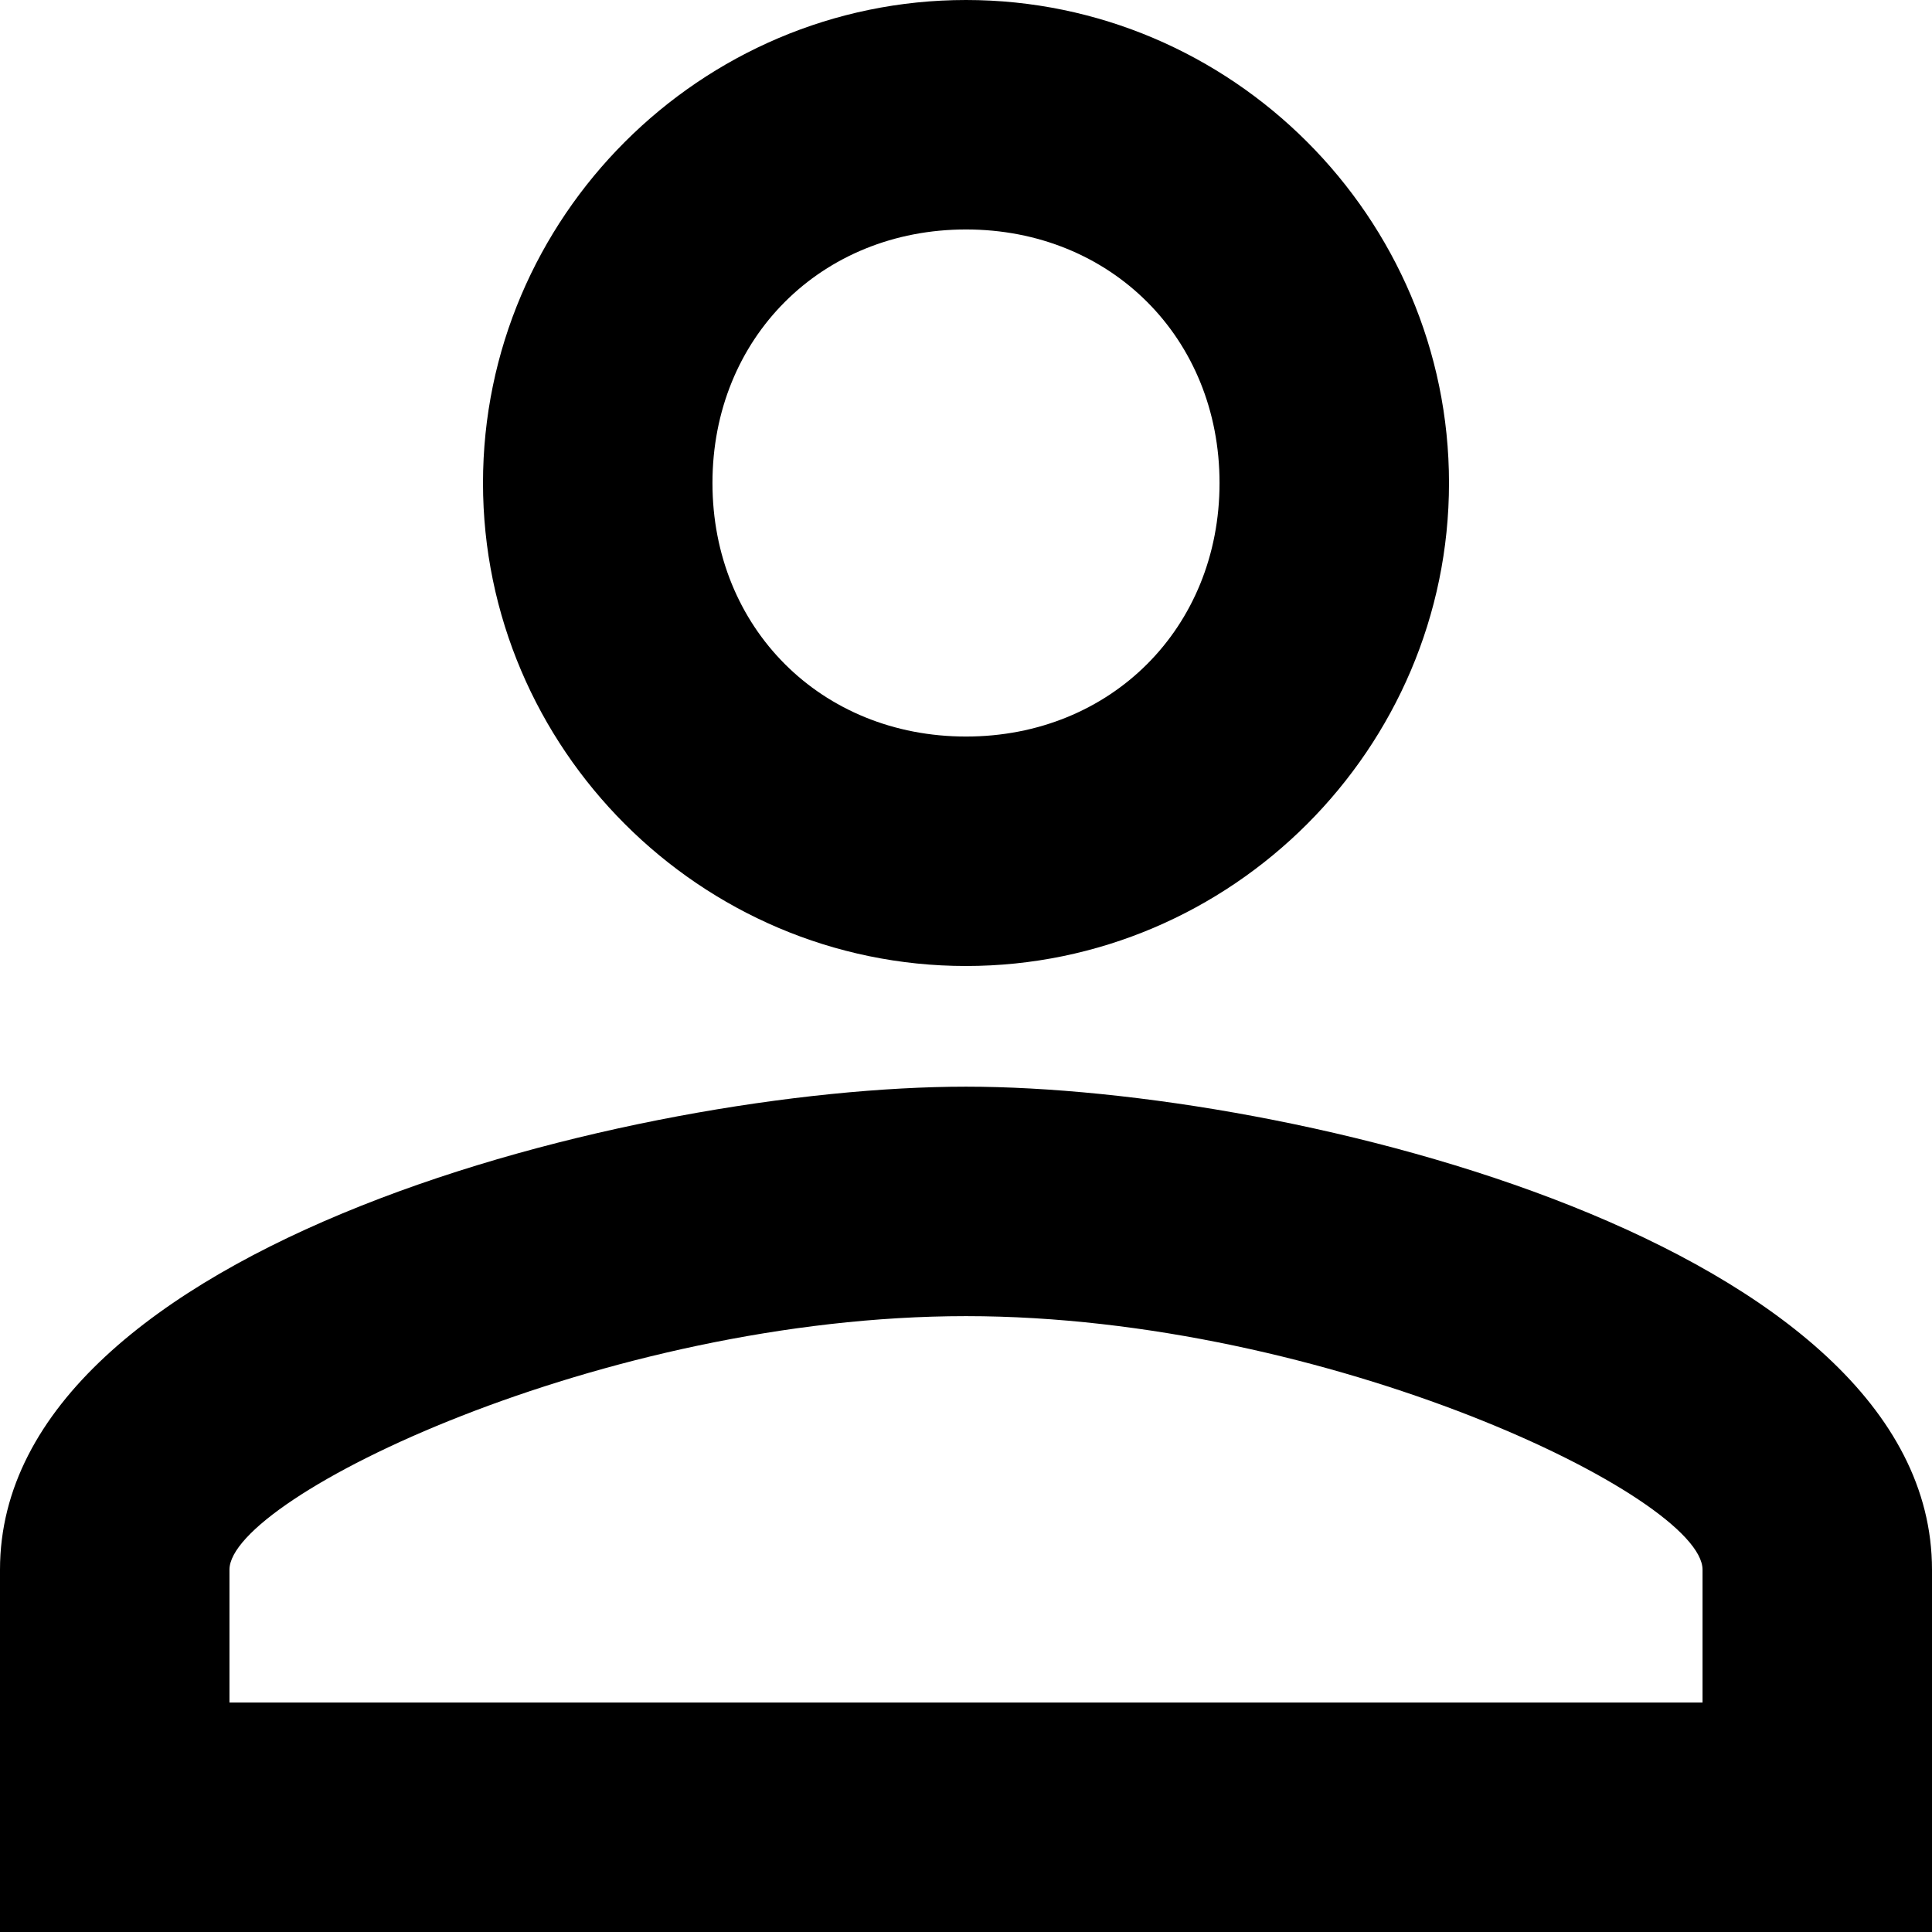
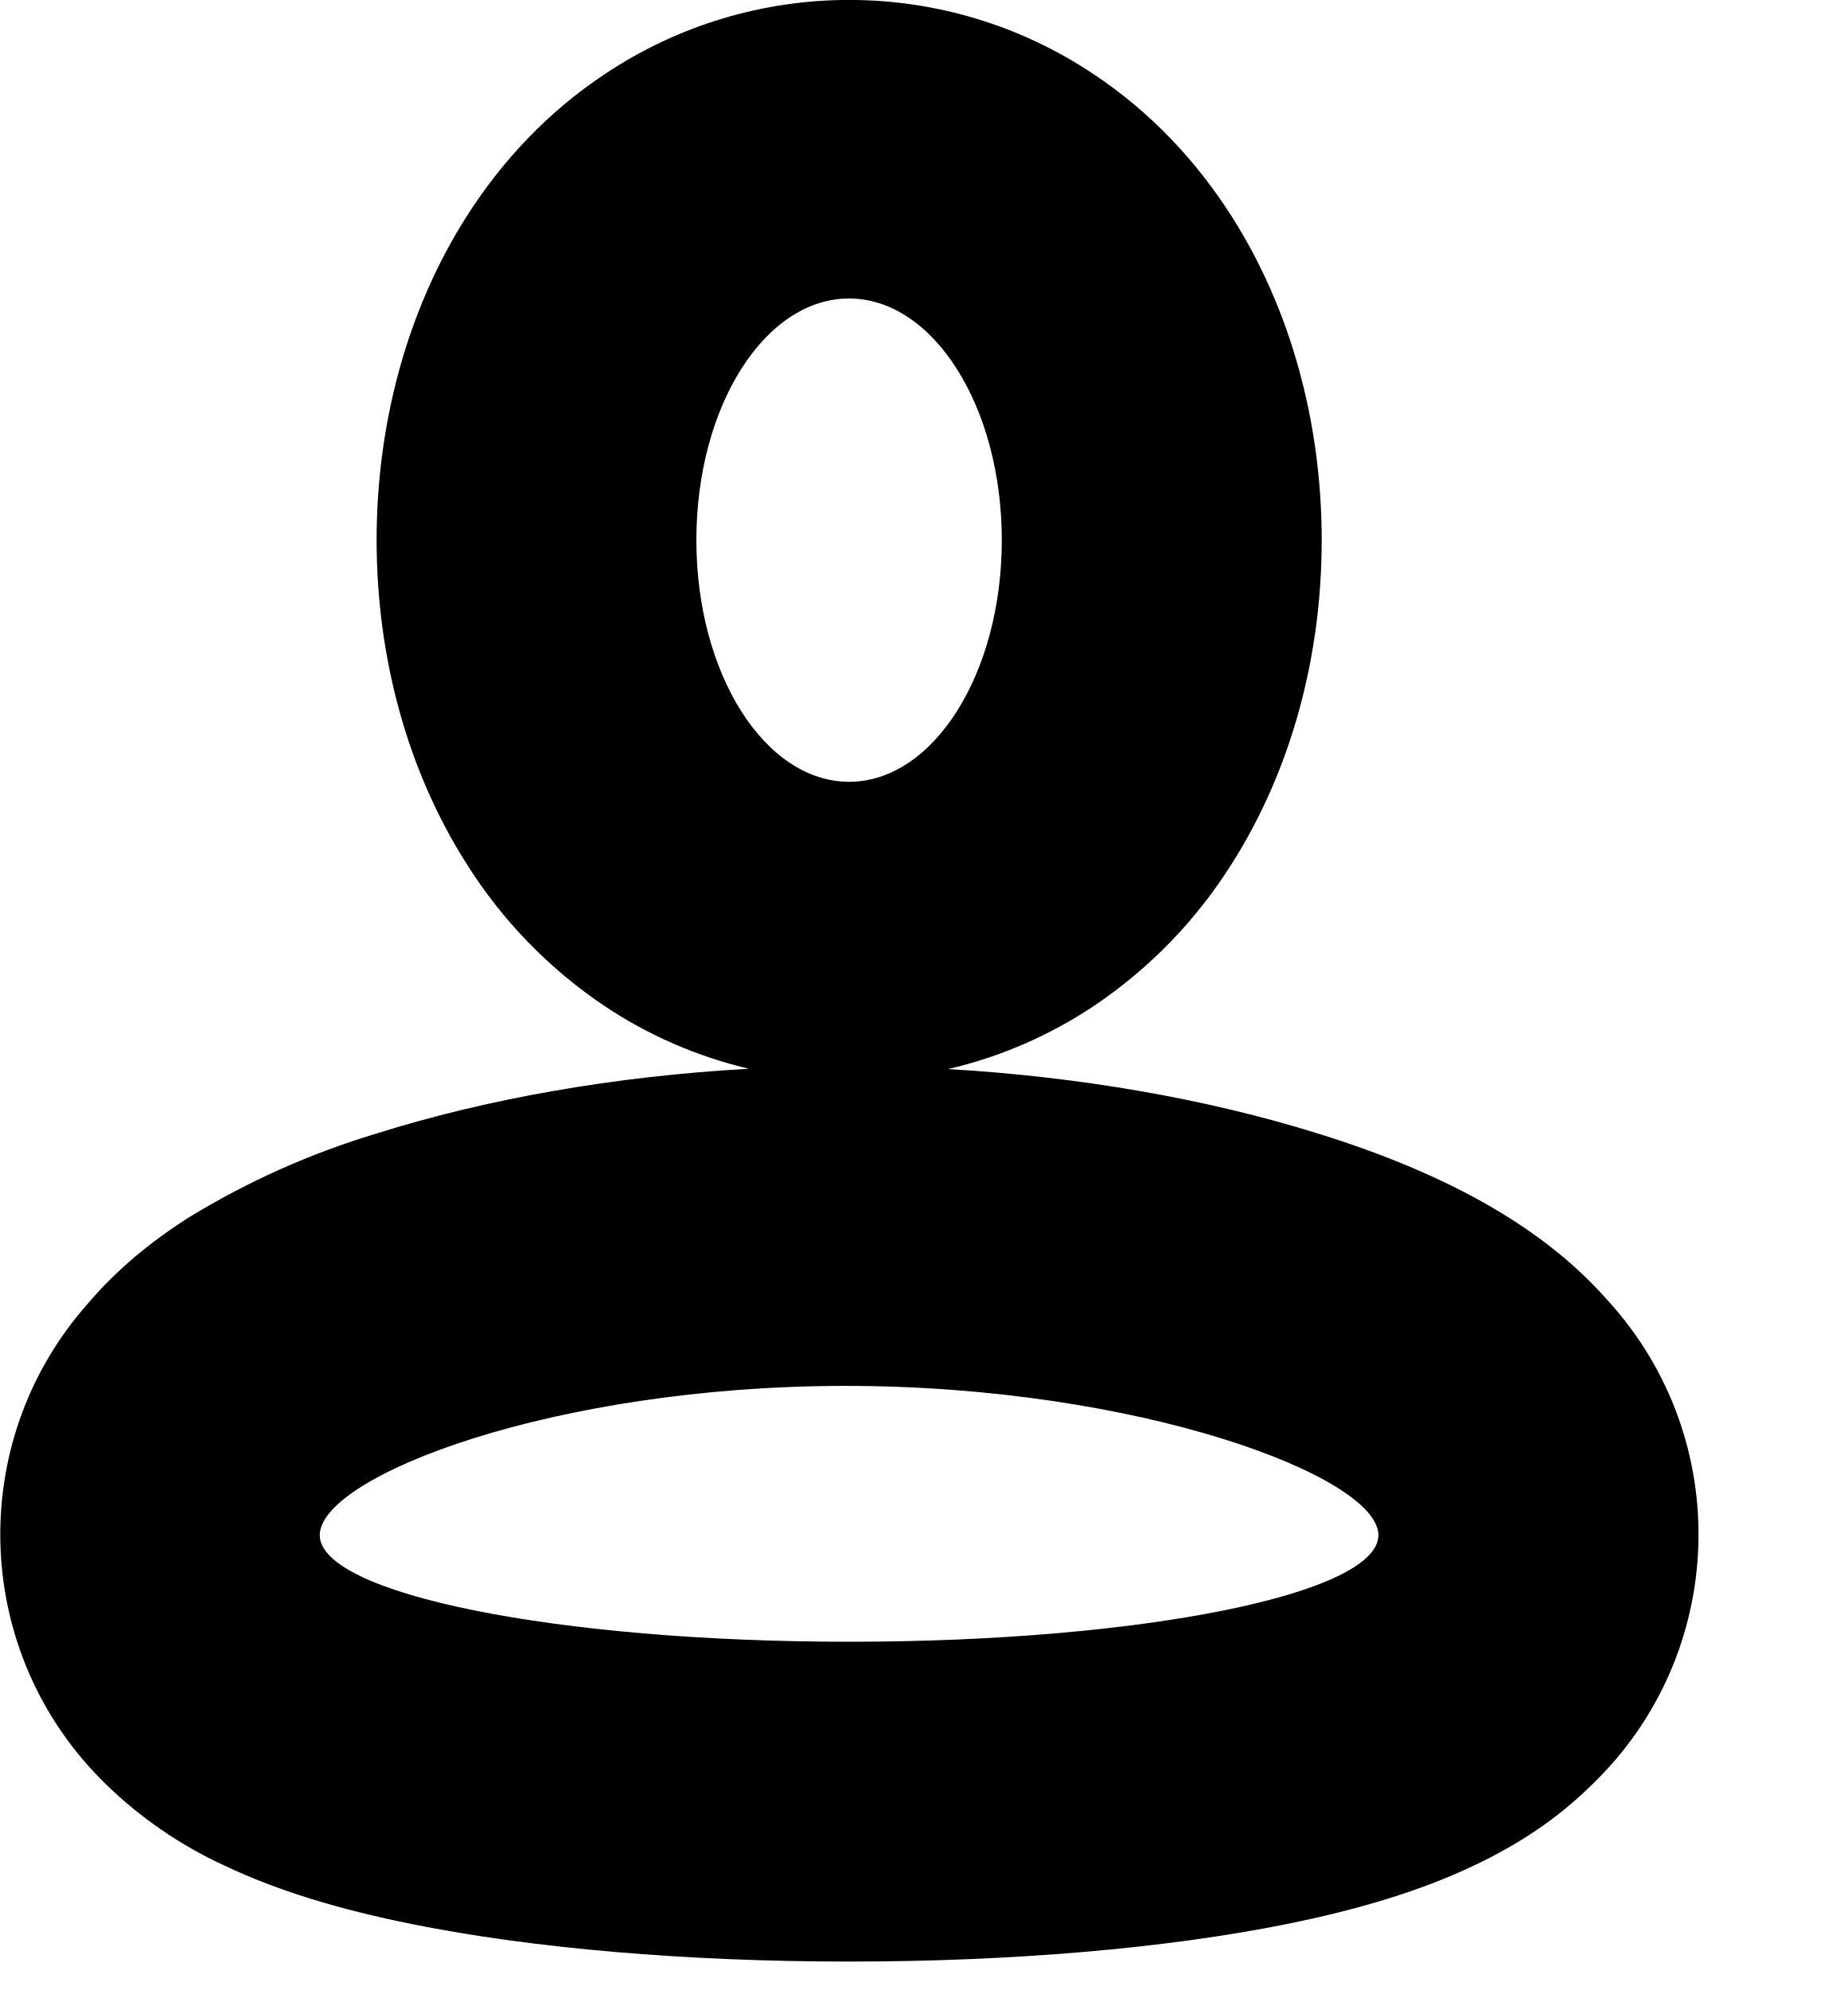
- <svg xmlns="http://www.w3.org/2000/svg" width="13px" height="13px" viewBox="0 0 13 13" version="1.1">
-   <path d="M6.5,1.544 C7.475,1.544 8.206,2.275 8.206,3.25 C8.206,4.225 7.475,4.956 6.5,4.956 C5.525,4.956 4.794,4.225 4.794,3.25 C4.794,2.275 5.525,1.544 6.5,1.544 L6.5,1.544 Z M6.5,8.856 C8.938,8.856 11.456,10.075 11.456,10.562 L11.456,11.456 L1.544,11.456 L1.544,10.562 C1.544,10.075 4.062,8.856 6.5,8.856 L6.5,8.856 Z M6.5,0 C4.713,0 3.25,1.462 3.25,3.25 C3.25,5.037 4.713,6.5 6.5,6.5 C8.287,6.5 9.75,5.037 9.75,3.25 C9.75,1.462 8.287,0 6.5,0 L6.5,0 Z M6.5,7.312 C4.306,7.312 0,8.369 0,10.562 L0,13 L13,13 L13,10.562 C13,8.369 8.694,7.312 6.5,7.312 L6.5,7.312 Z" />
+ <svg xmlns="http://www.w3.org/2000/svg" width="13" height="14">
+   <path d="M5.27 7.519a3.114 3.114 0 0 1-1.014-.44 3.354 3.354 0 0 1-.973-1.002C2.865 5.42 2.65 4.62 2.65 3.8c0-.82.215-1.62.633-2.277.251-.394.574-.737.973-1.002a3.094 3.094 0 0 1 3.438 0c.399.265.722.608.973 1.002.418.657.633 1.456.633 2.277 0 .82-.215 1.62-.633 2.277a3.353 3.353 0 0 1-.973 1.002c-.31.206-.655.357-1.023.442.93.054 1.826.212 2.591.45.503.155.95.345 1.324.576.27.167.511.358.725.6a2.441 2.441 0 0 1-.109 3.408c-.25.247-.525.424-.828.568-.38.181-.816.311-1.32.413-.853.172-1.937.264-3.079.264-1.142 0-2.226-.092-3.078-.264-.505-.102-.941-.232-1.321-.413a2.969 2.969 0 0 1-.828-.568 2.449 2.449 0 0 1-.13-3.384c.21-.246.45-.441.717-.61a5.63 5.63 0 0 1 1.316-.587c.77-.243 1.675-.403 2.618-.455zM5.974 5.5c.594 0 1.075-.761 1.075-1.7s-.481-1.7-1.075-1.7S4.9 2.861 4.9 3.8s.481 1.7 1.075 1.7zm0 6.05c2.057 0 3.725-.336 3.725-.75S8.007 9.75 5.95 9.75s-3.7.636-3.7 1.05c0 .414 1.668.75 3.725.75z" id="a" />
</svg>
